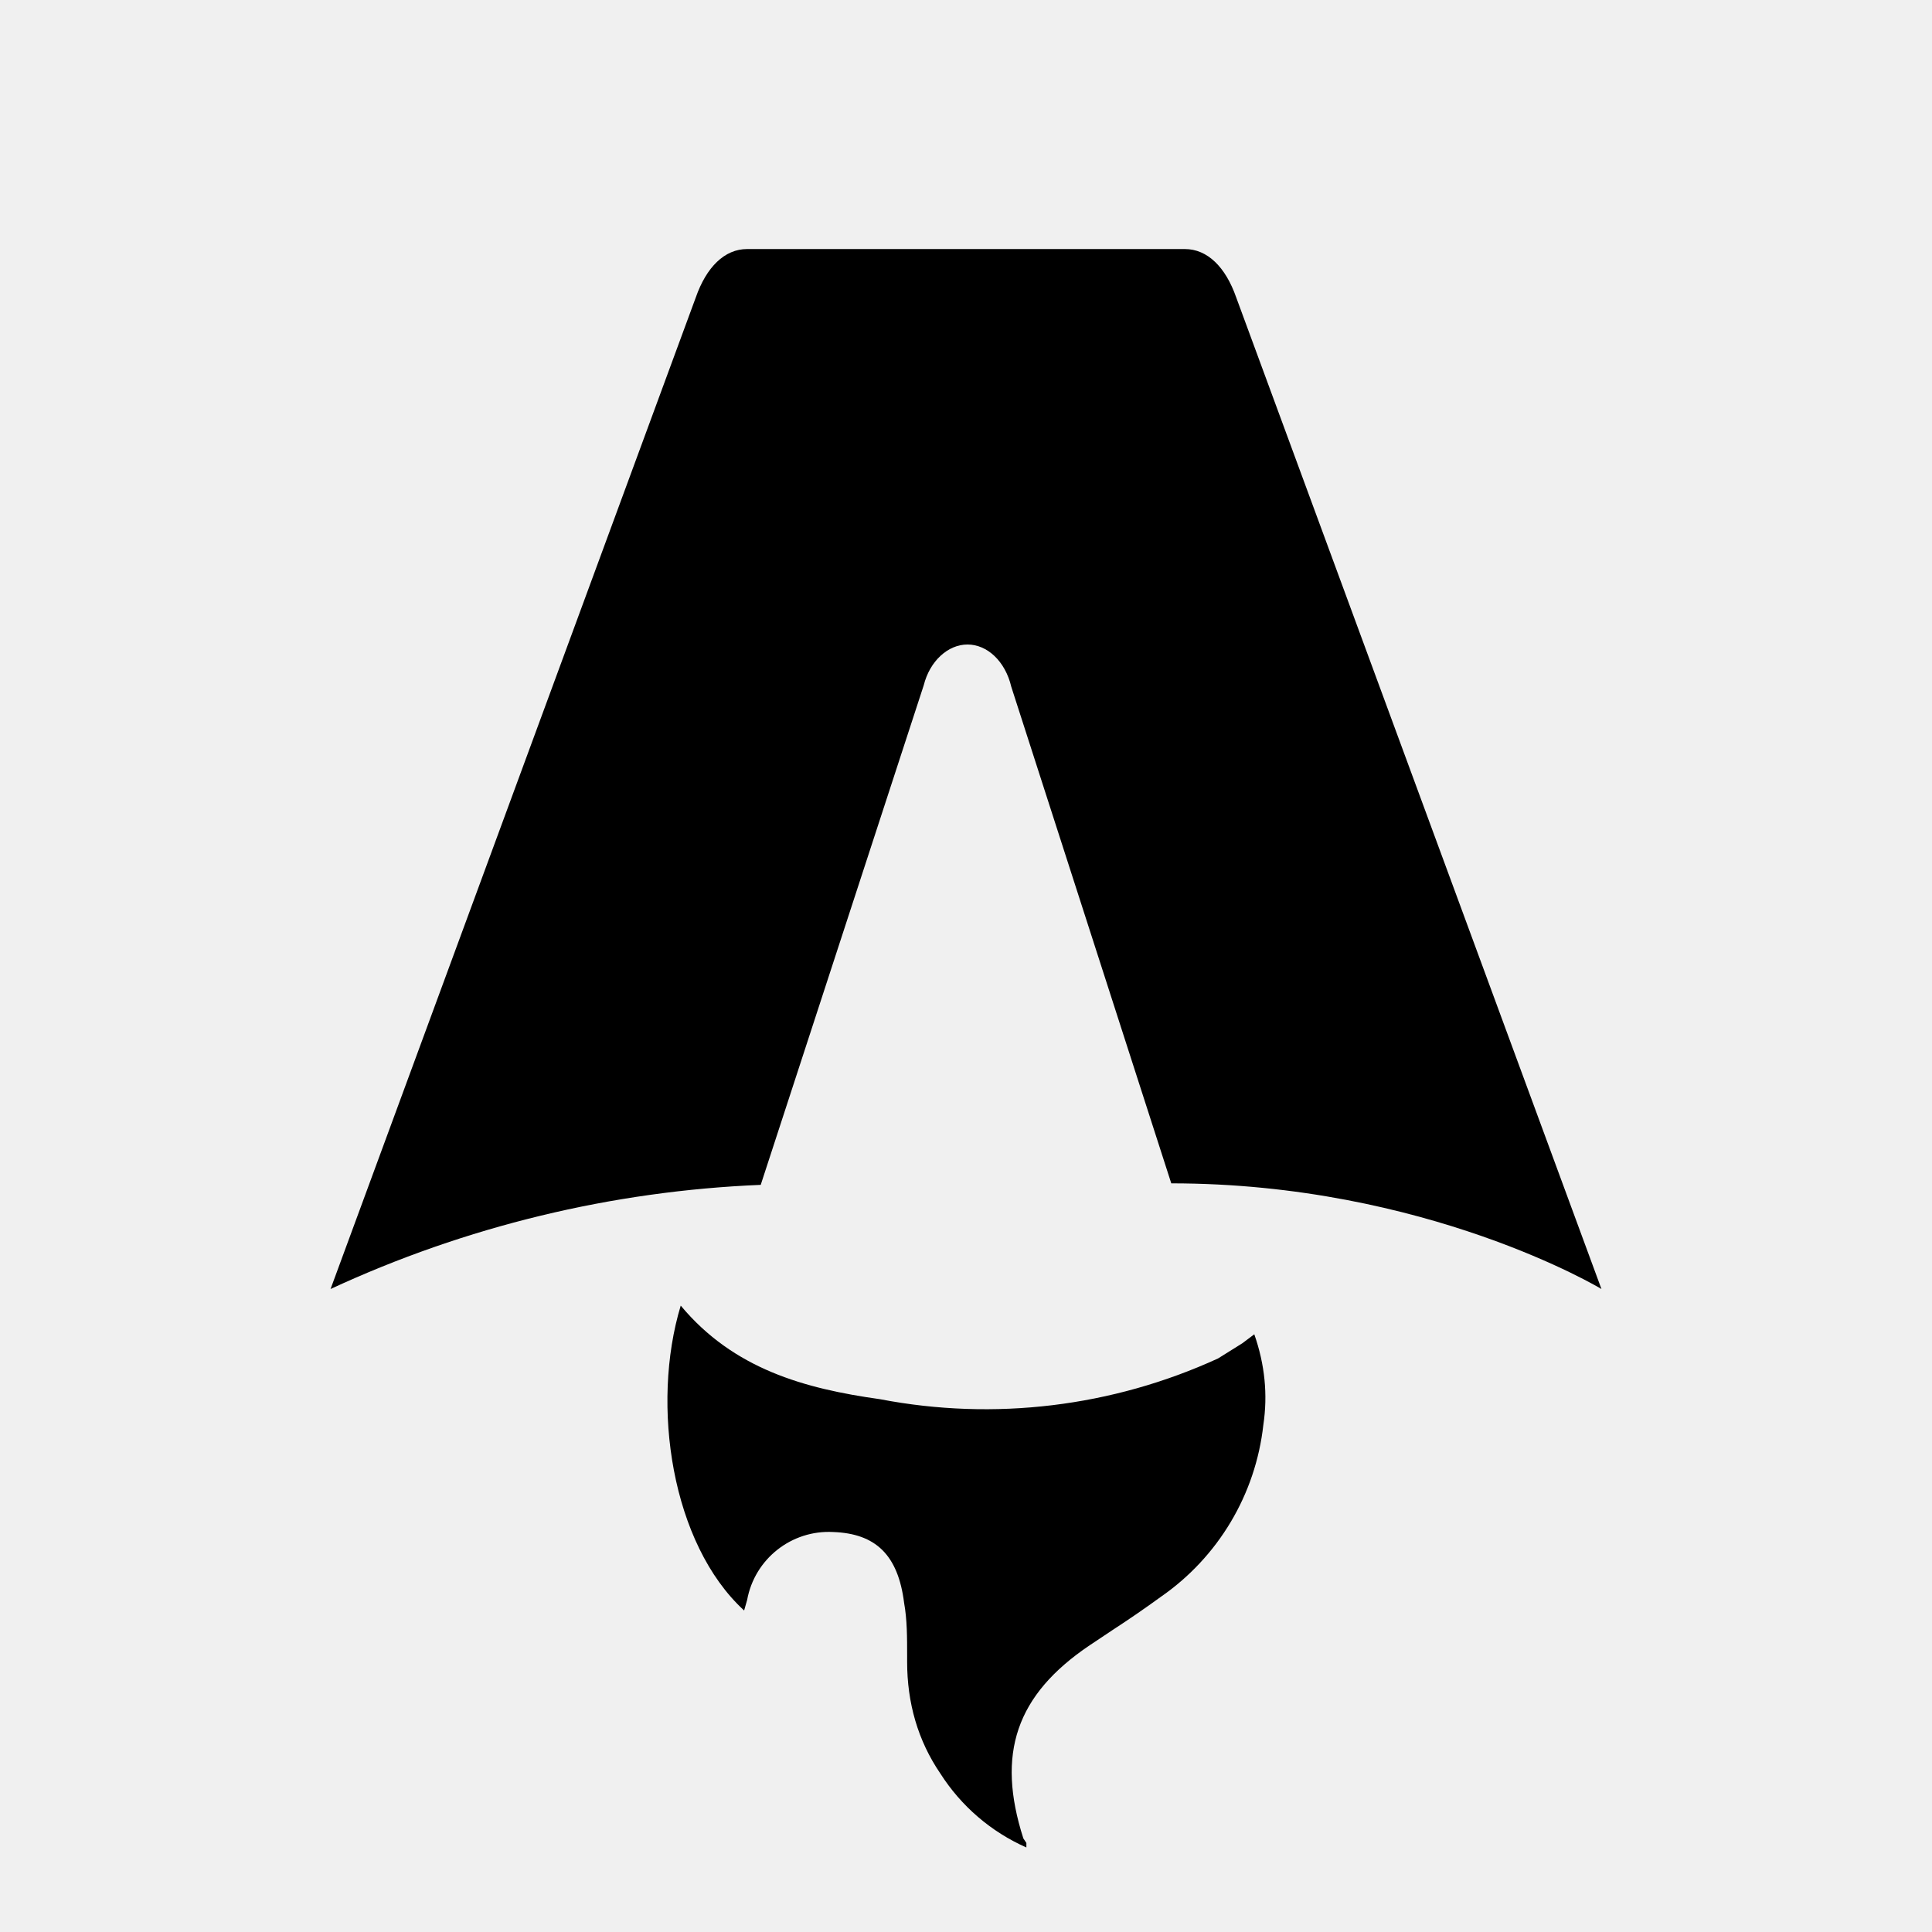
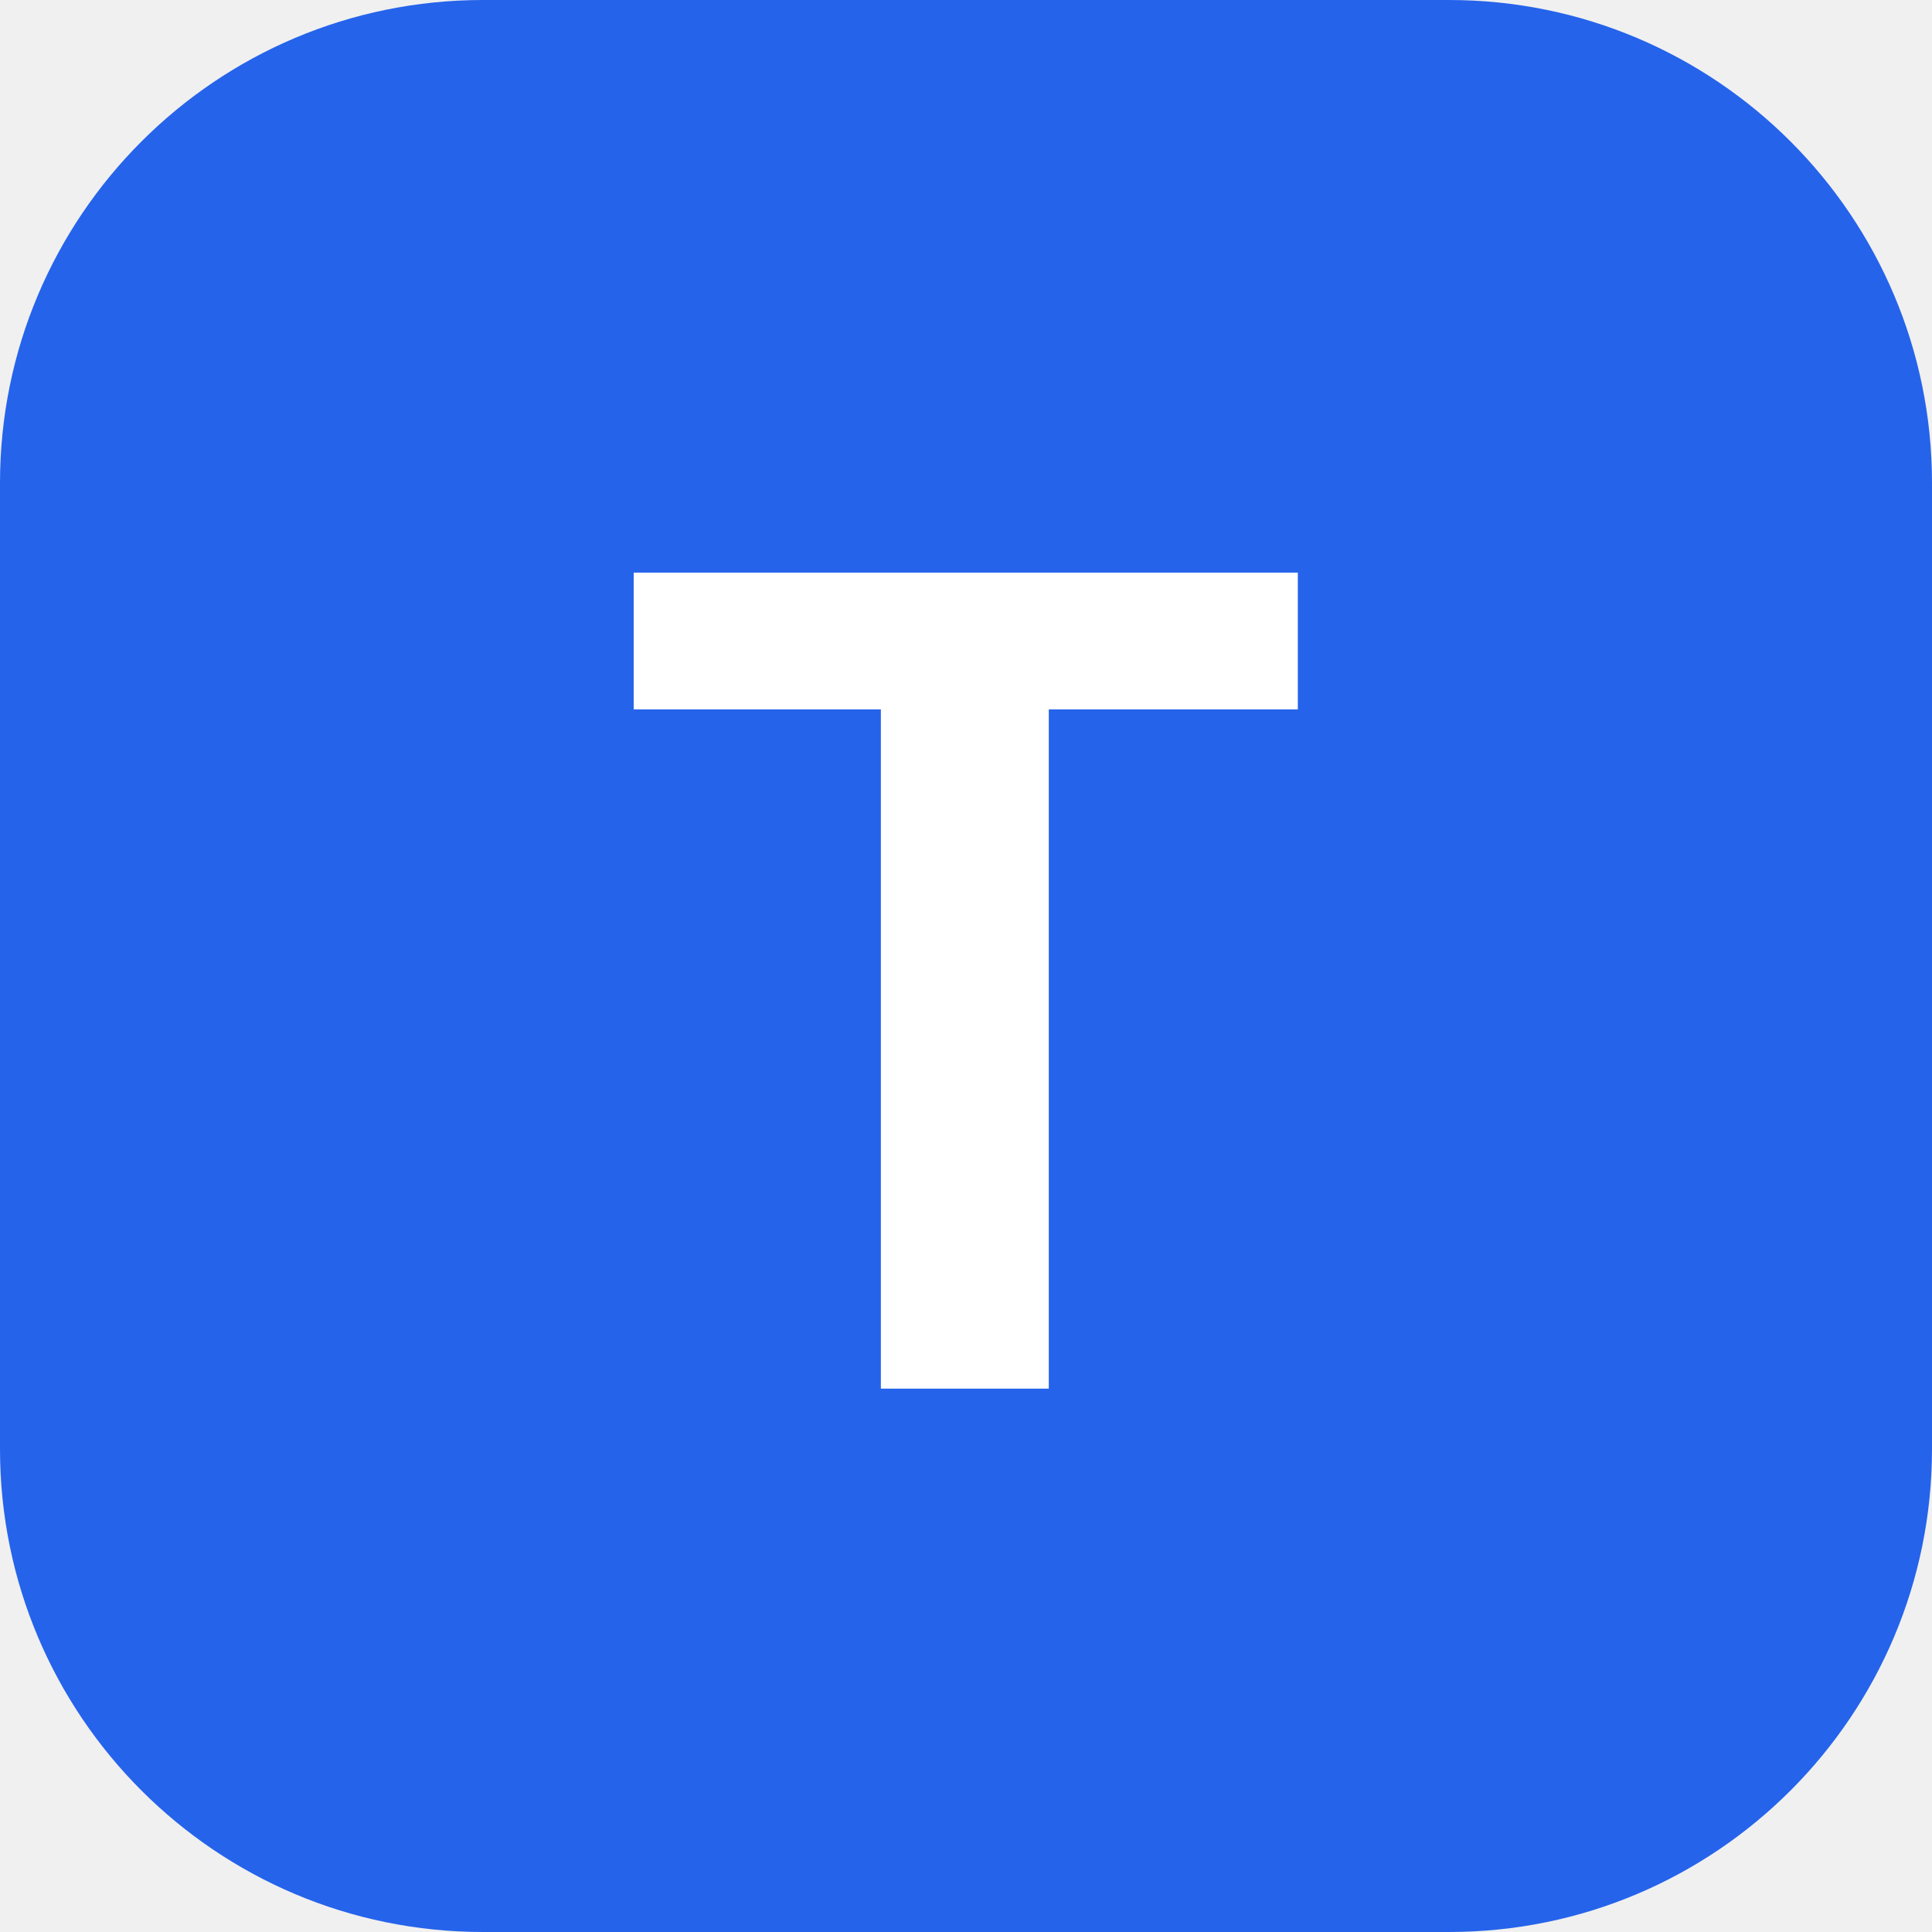
- <svg xmlns="http://www.w3.org/2000/svg" fill="none" viewBox="0 0 128 128">
-   <path d="M50.4 78.5a75.1 75.1 0 0 0-28.5 6.9l24.2-65.7c.7-2 1.9-3.2 3.4-3.2h29c1.5 0 2.7 1.2 3.4 3.2l24.2 65.7s-11.6-7-28.5-7L67 45.5c-.4-1.7-1.6-2.8-2.9-2.8-1.3 0-2.5 1.1-2.9 2.7L50.4 78.5Zm-1.1 28.2Zm-4.2-20.2c-2 6.6-.6 15.8 4.2 20.2a17.5 17.5 0 0 1 .2-.7 5.5 5.5 0 0 1 5.7-4.5c2.8.1 4.3 1.5 4.7 4.7.2 1.1.2 2.3.2 3.5v.4c0 2.7.7 5.2 2.2 7.4a13 13 0 0 0 5.7 4.9v-.3l-.2-.3c-1.8-5.6-.5-9.5 4.4-12.8l1.5-1a73 73 0 0 0 3.2-2.2 16 16 0 0 0 6.8-11.4c.3-2 .1-4-.6-6l-.8.6-1.6 1a37 37 0 0 1-22.4 2.7c-5-.7-9.7-2-13.2-6.2Z" />
-   <style>
-         path { fill: #000; }
-         @media (prefers-color-scheme: dark) {
-             path { fill: #FFF; }
-         }
-     </style>
+ <svg xmlns="http://www.w3.org/2000/svg" viewBox="0 0 32 32">
+   <rect width="32" height="32" rx="8" fill="#2563eb" />
+   <text x="16" y="23" font-family="system-ui, -apple-system, 'Segoe UI', Roboto, sans-serif" font-size="19" font-weight="700" fill="#ffffff" text-anchor="middle">T</text>
</svg>
